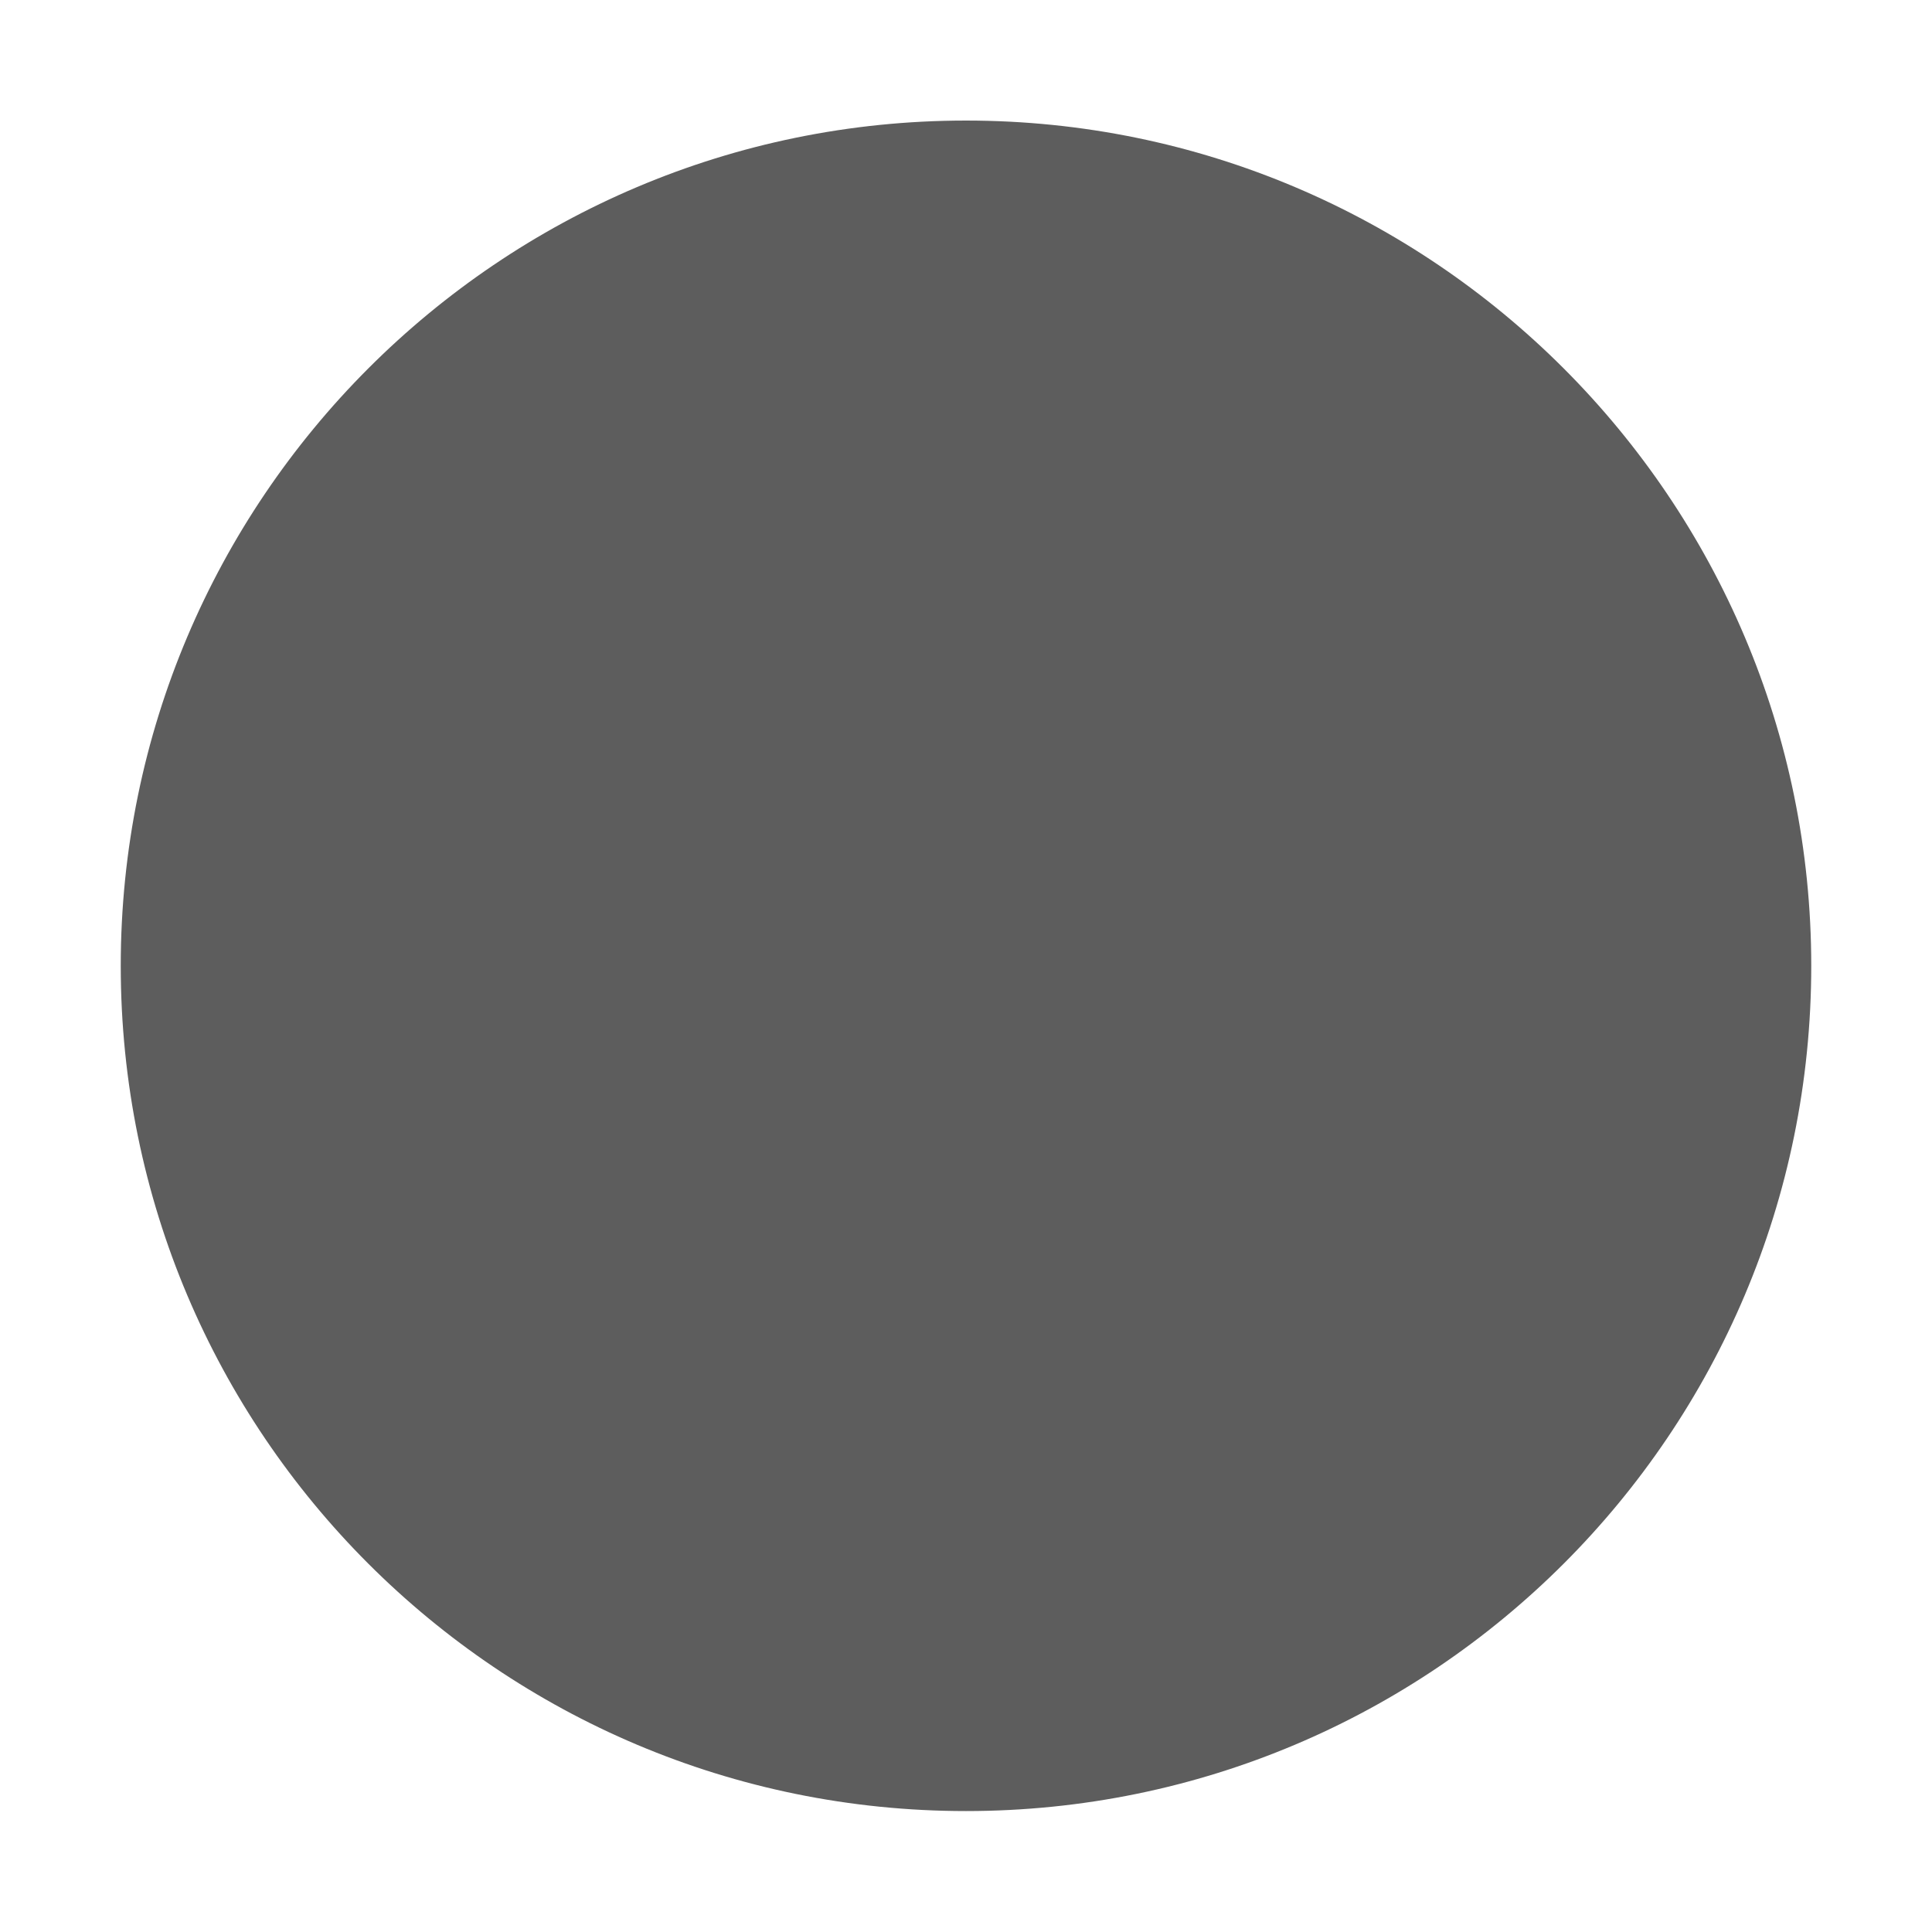
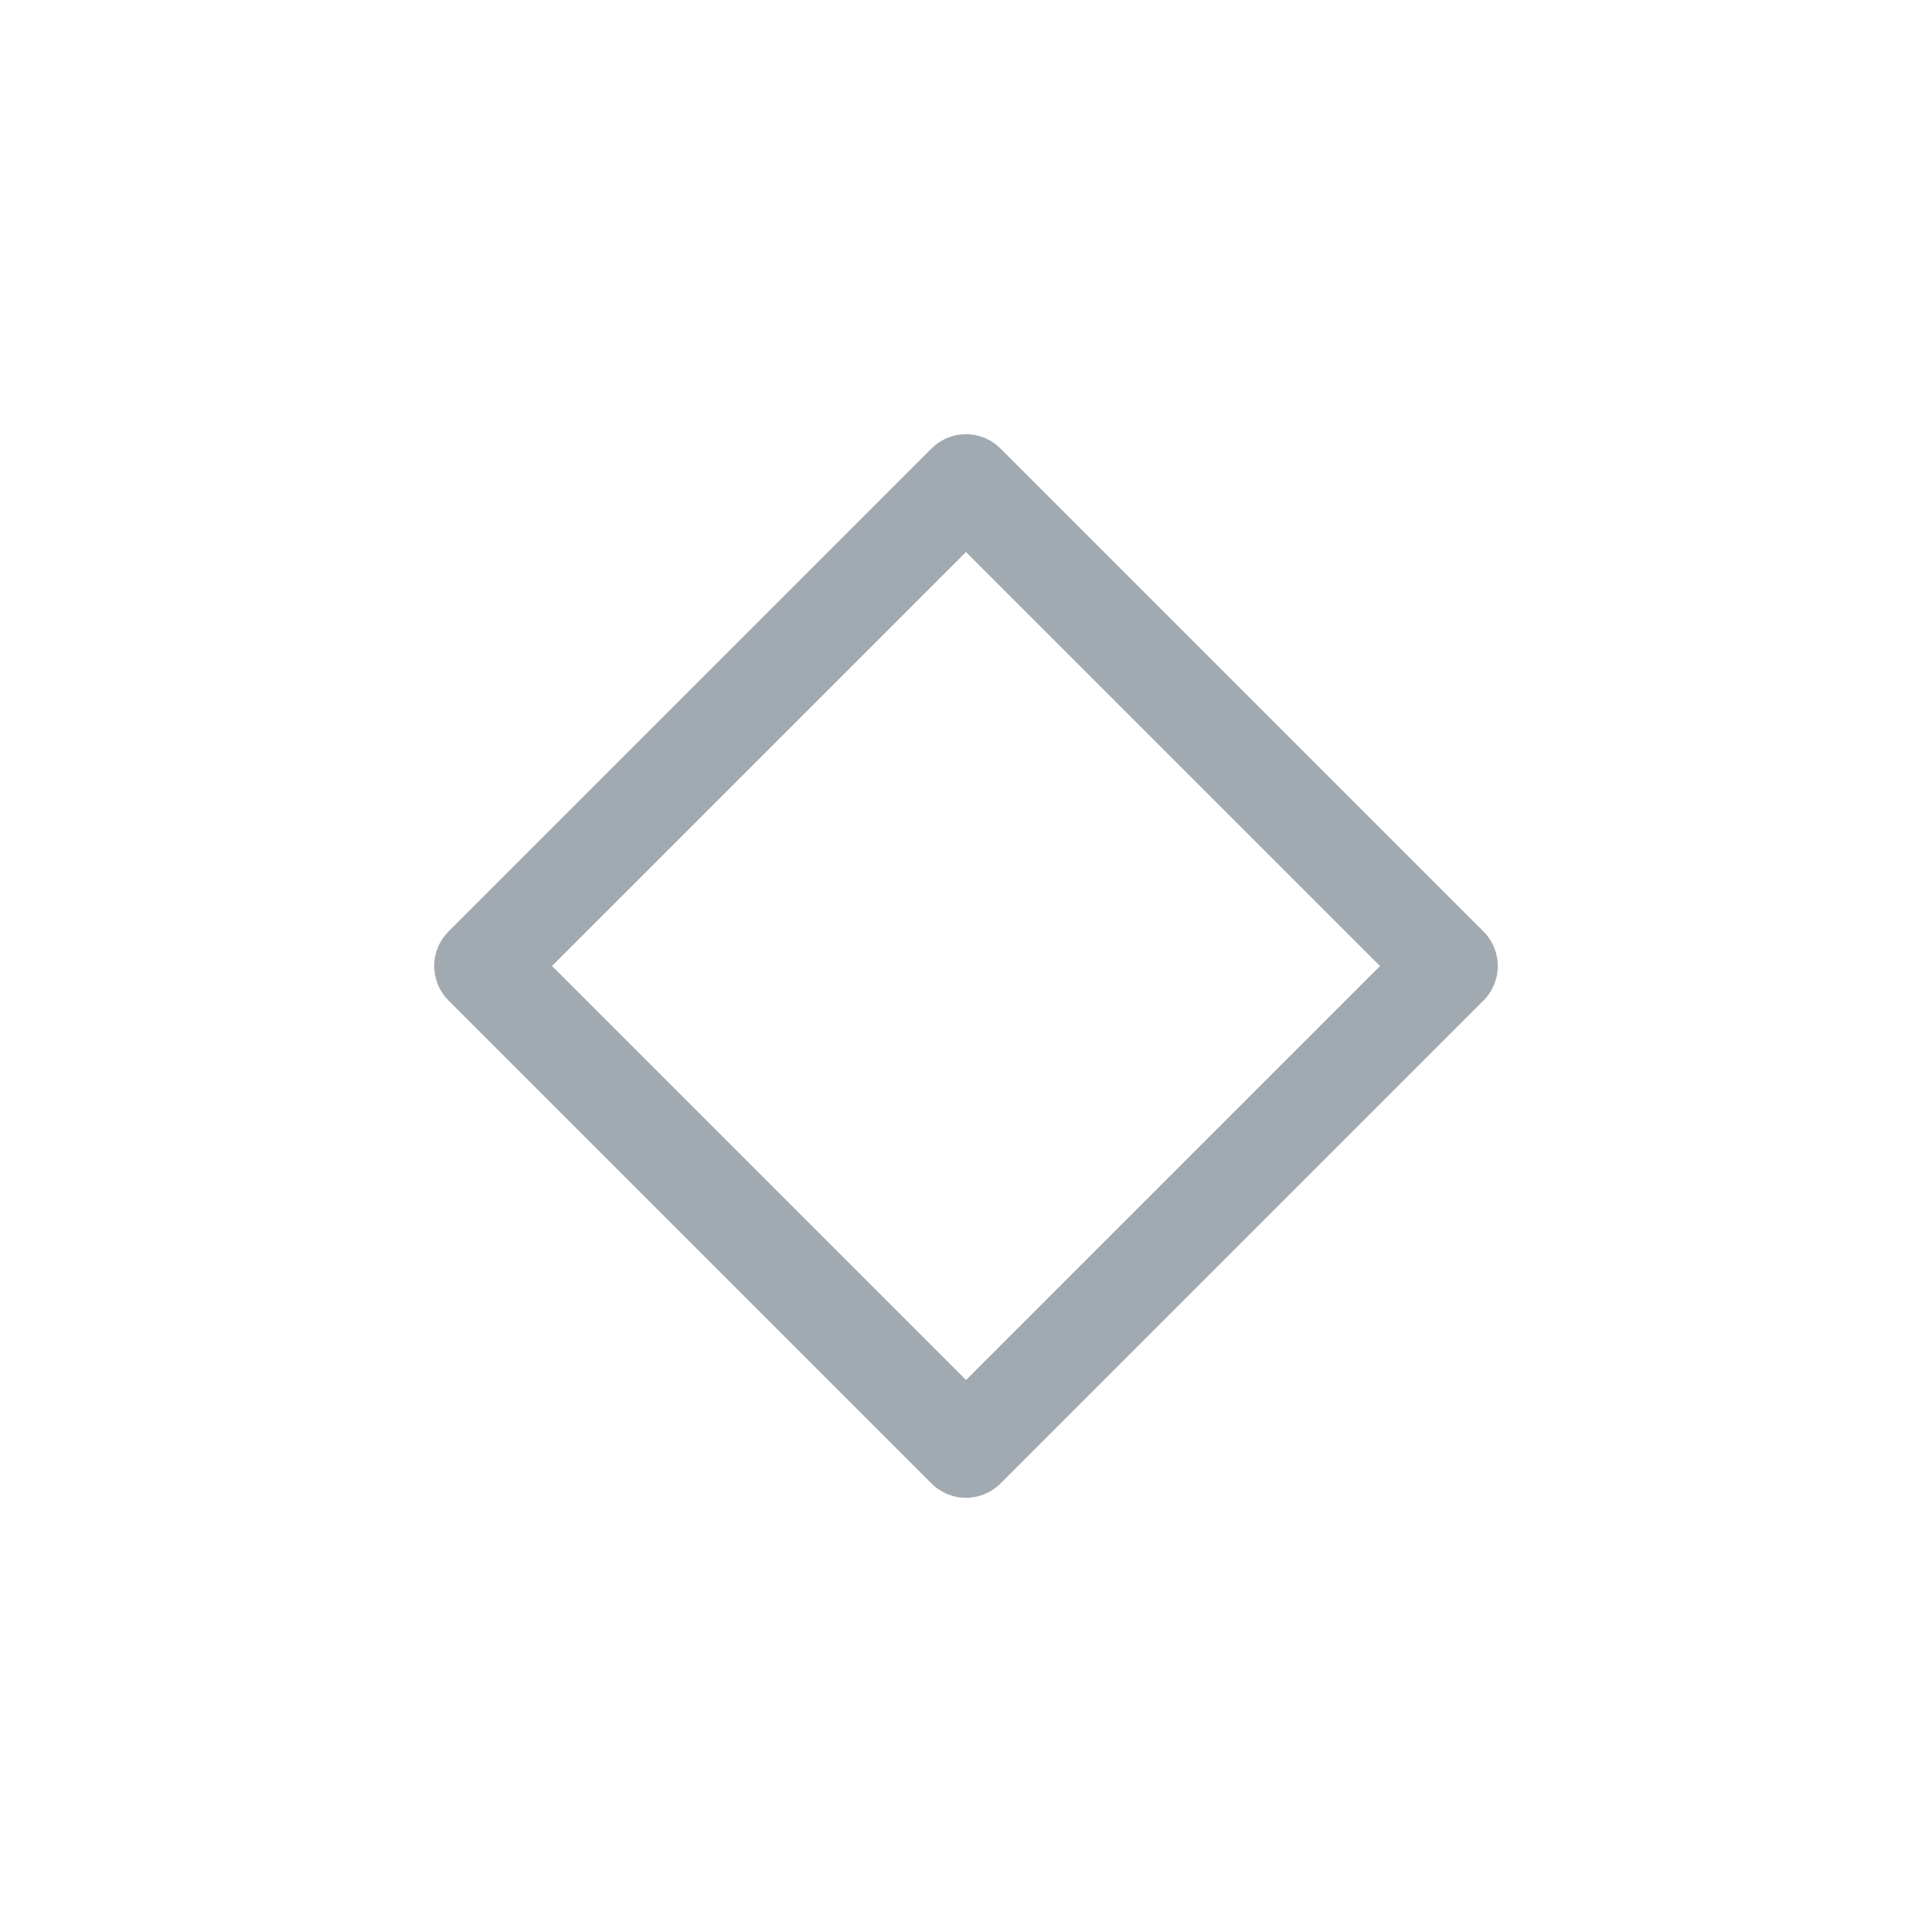
<svg xmlns="http://www.w3.org/2000/svg" viewBox="0 0 50 50" version="1.2" baseProfile="tiny">
  <defs>
</defs>
  <g fill="none" stroke="black" stroke-width="1" fill-rule="evenodd" stroke-linecap="square" stroke-linejoin="bevel">
-     <g fill="#000000" fill-opacity="1" stroke="none" transform="matrix(3.125,0,0,3.125,-978.125,839.493)" font-family="SF Pro" font-size="10" font-weight="400" font-style="normal" opacity="0">
-       <rect x="313" y="-268.638" width="16" height="16" />
+     <g fill="none" stroke="#a1a9b1" stroke-opacity="1" stroke-width="1.01" stroke-linecap="round" stroke-linejoin="round" transform="matrix(2.5,0,0,2.5,2.5,2.5)" font-family="Noto Sans" font-size="10" font-weight="400" font-style="normal">
+       <path vector-effect="none" fill-rule="evenodd" d="M4,9 L9,4 L14,9 L9,14 L4,9" />
    </g>
-     <g fill="#5d5d5d" fill-opacity="1" stroke="none" transform="matrix(3.125,0,0,3.125,-12.5,-3226.13)" font-family="SF Pro" font-size="10" font-weight="400" font-style="normal">
-       <path vector-effect="none" fill-rule="evenodd" d="M12,1047.36 C15.866,1047.36 19,1044.23 19,1040.36 C19,1036.5 15.866,1033.36 12,1033.36 C8.134,1033.36 5,1036.5 5,1040.36 C5,1044.23 8.134,1047.36 12,1047.36 " />
-     </g>
-     <g fill="none" stroke="#000000" stroke-opacity="1" stroke-width="1" stroke-linecap="square" stroke-linejoin="bevel" transform="matrix(1,0,0,1,0,0)" font-family="SF Pro" font-size="10" font-weight="400" font-style="normal">
+     <g fill="none" stroke="#000000" stroke-opacity="1" stroke-width="1" stroke-linecap="square" stroke-linejoin="bevel" transform="matrix(1,0,0,1,0,0)" font-family="Noto Sans" font-size="10" font-weight="400" font-style="normal">
</g>
  </g>
</svg>
